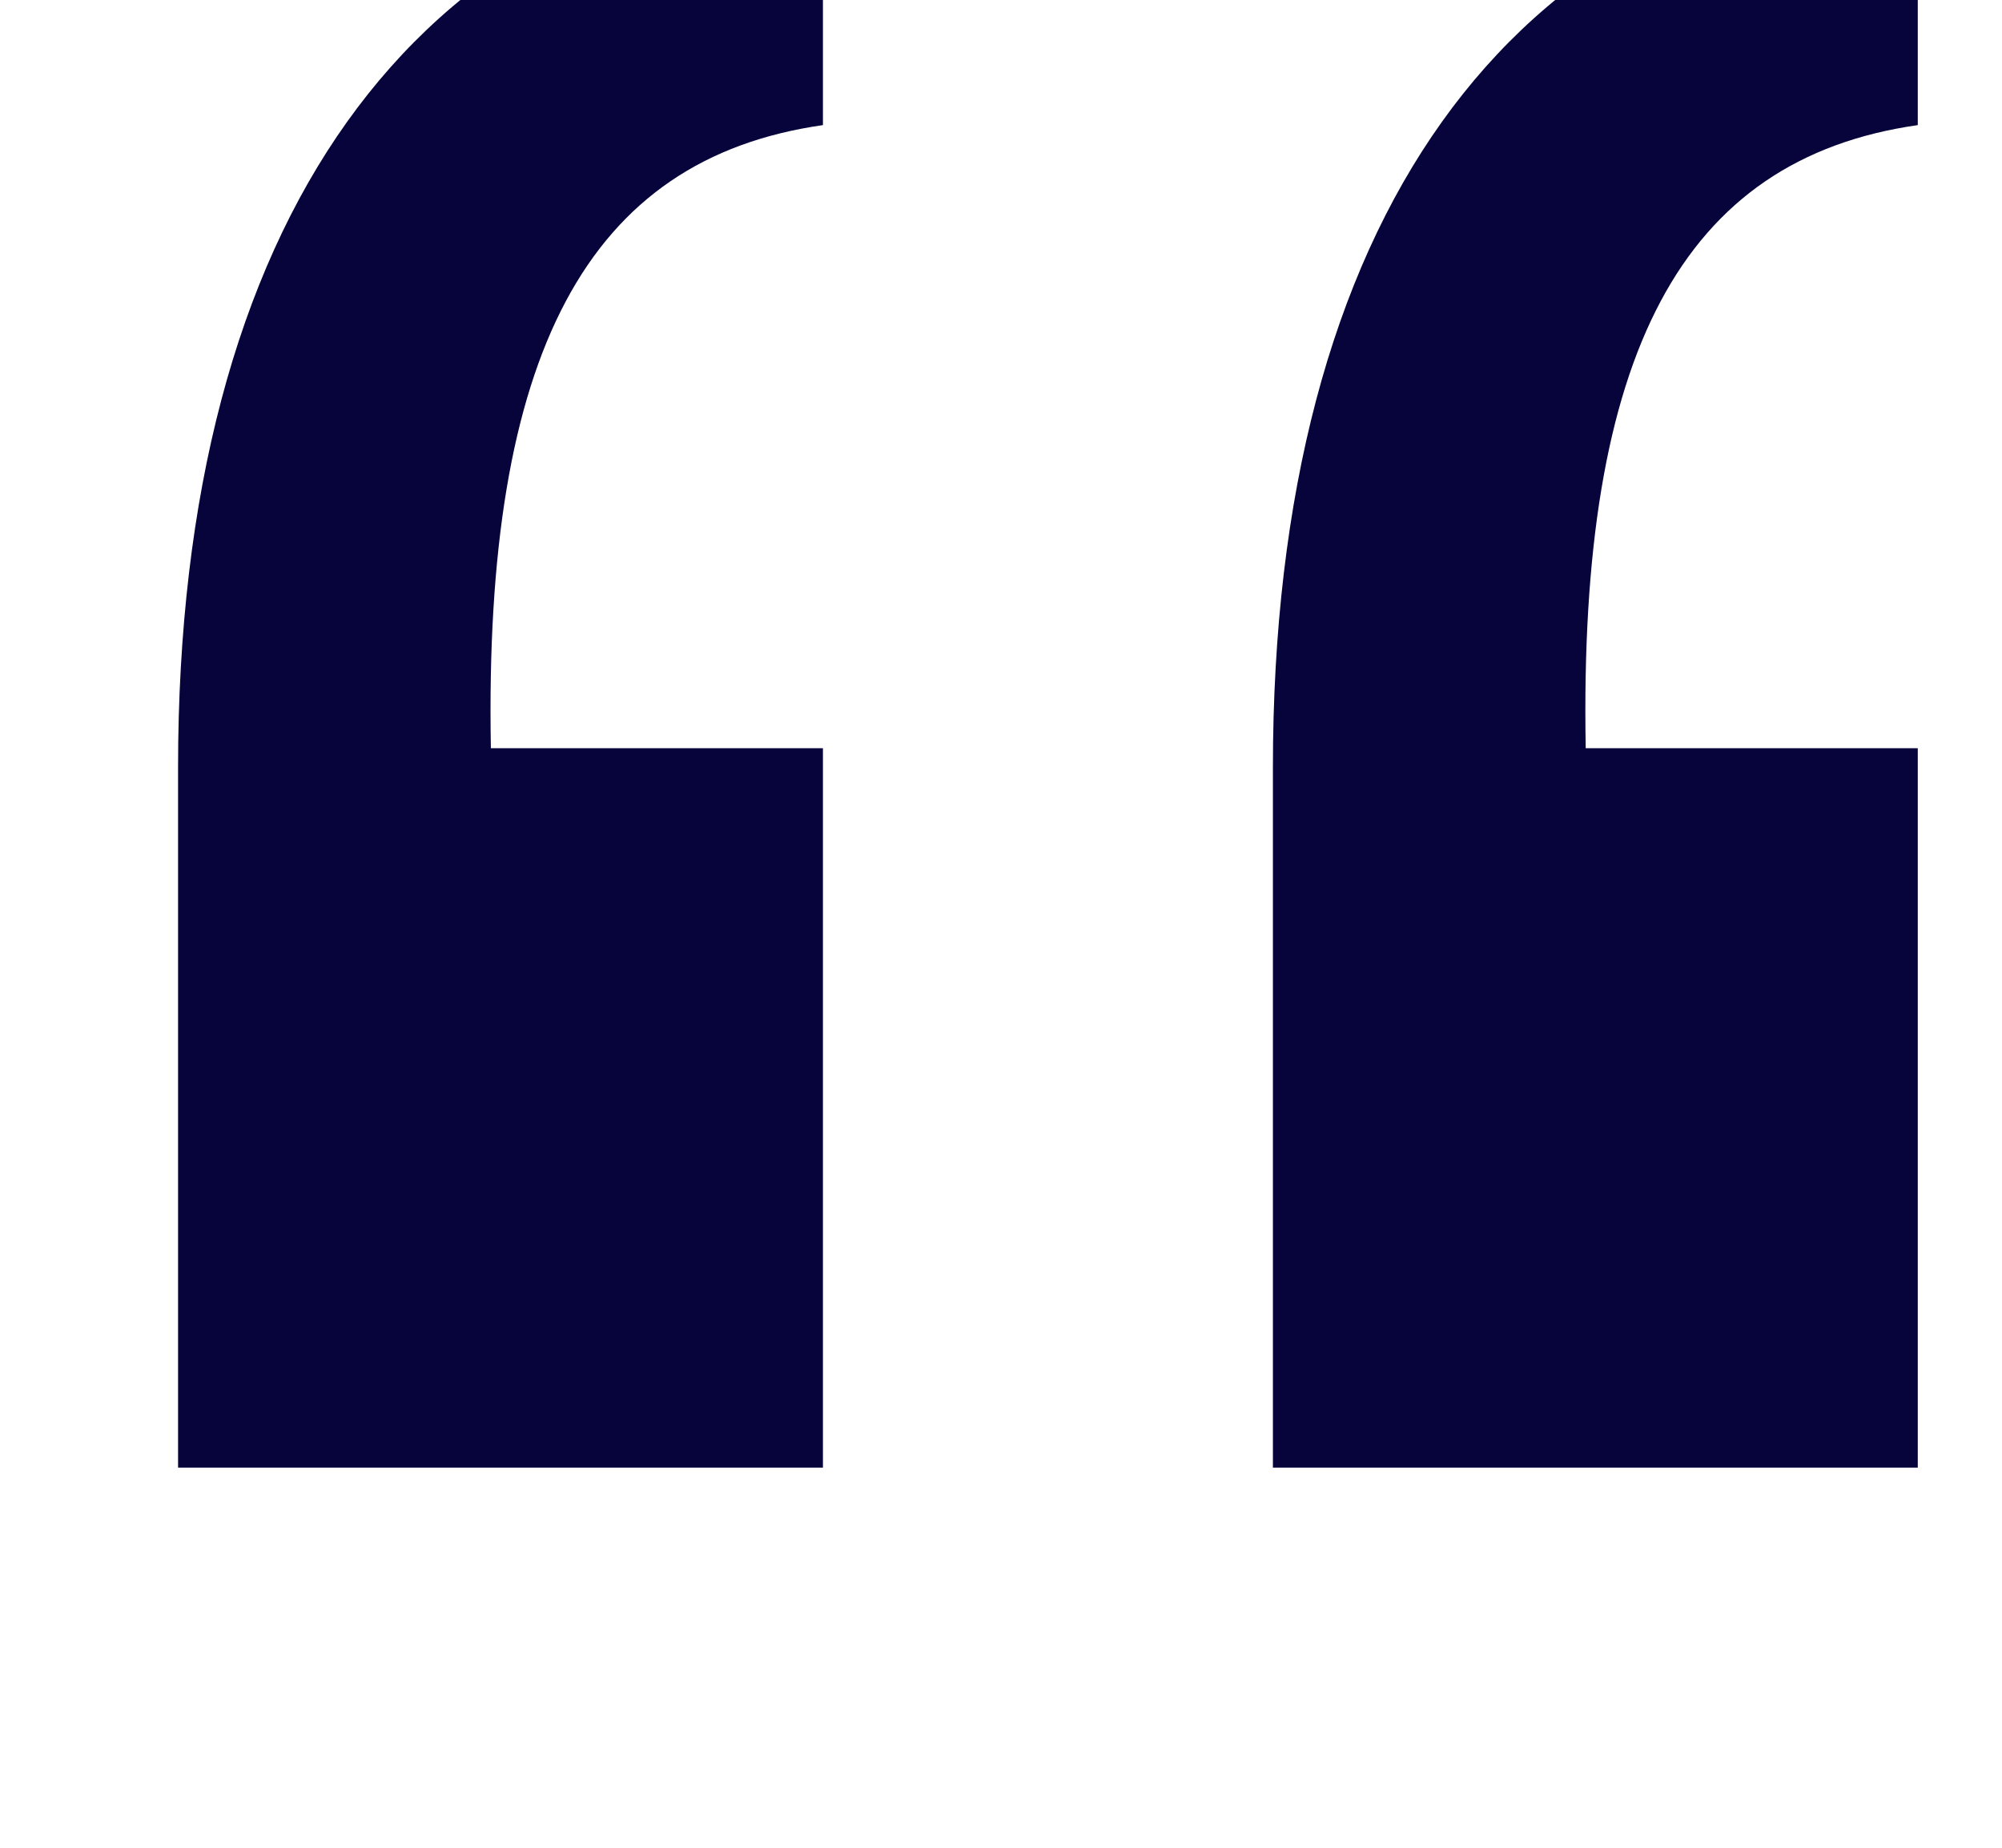
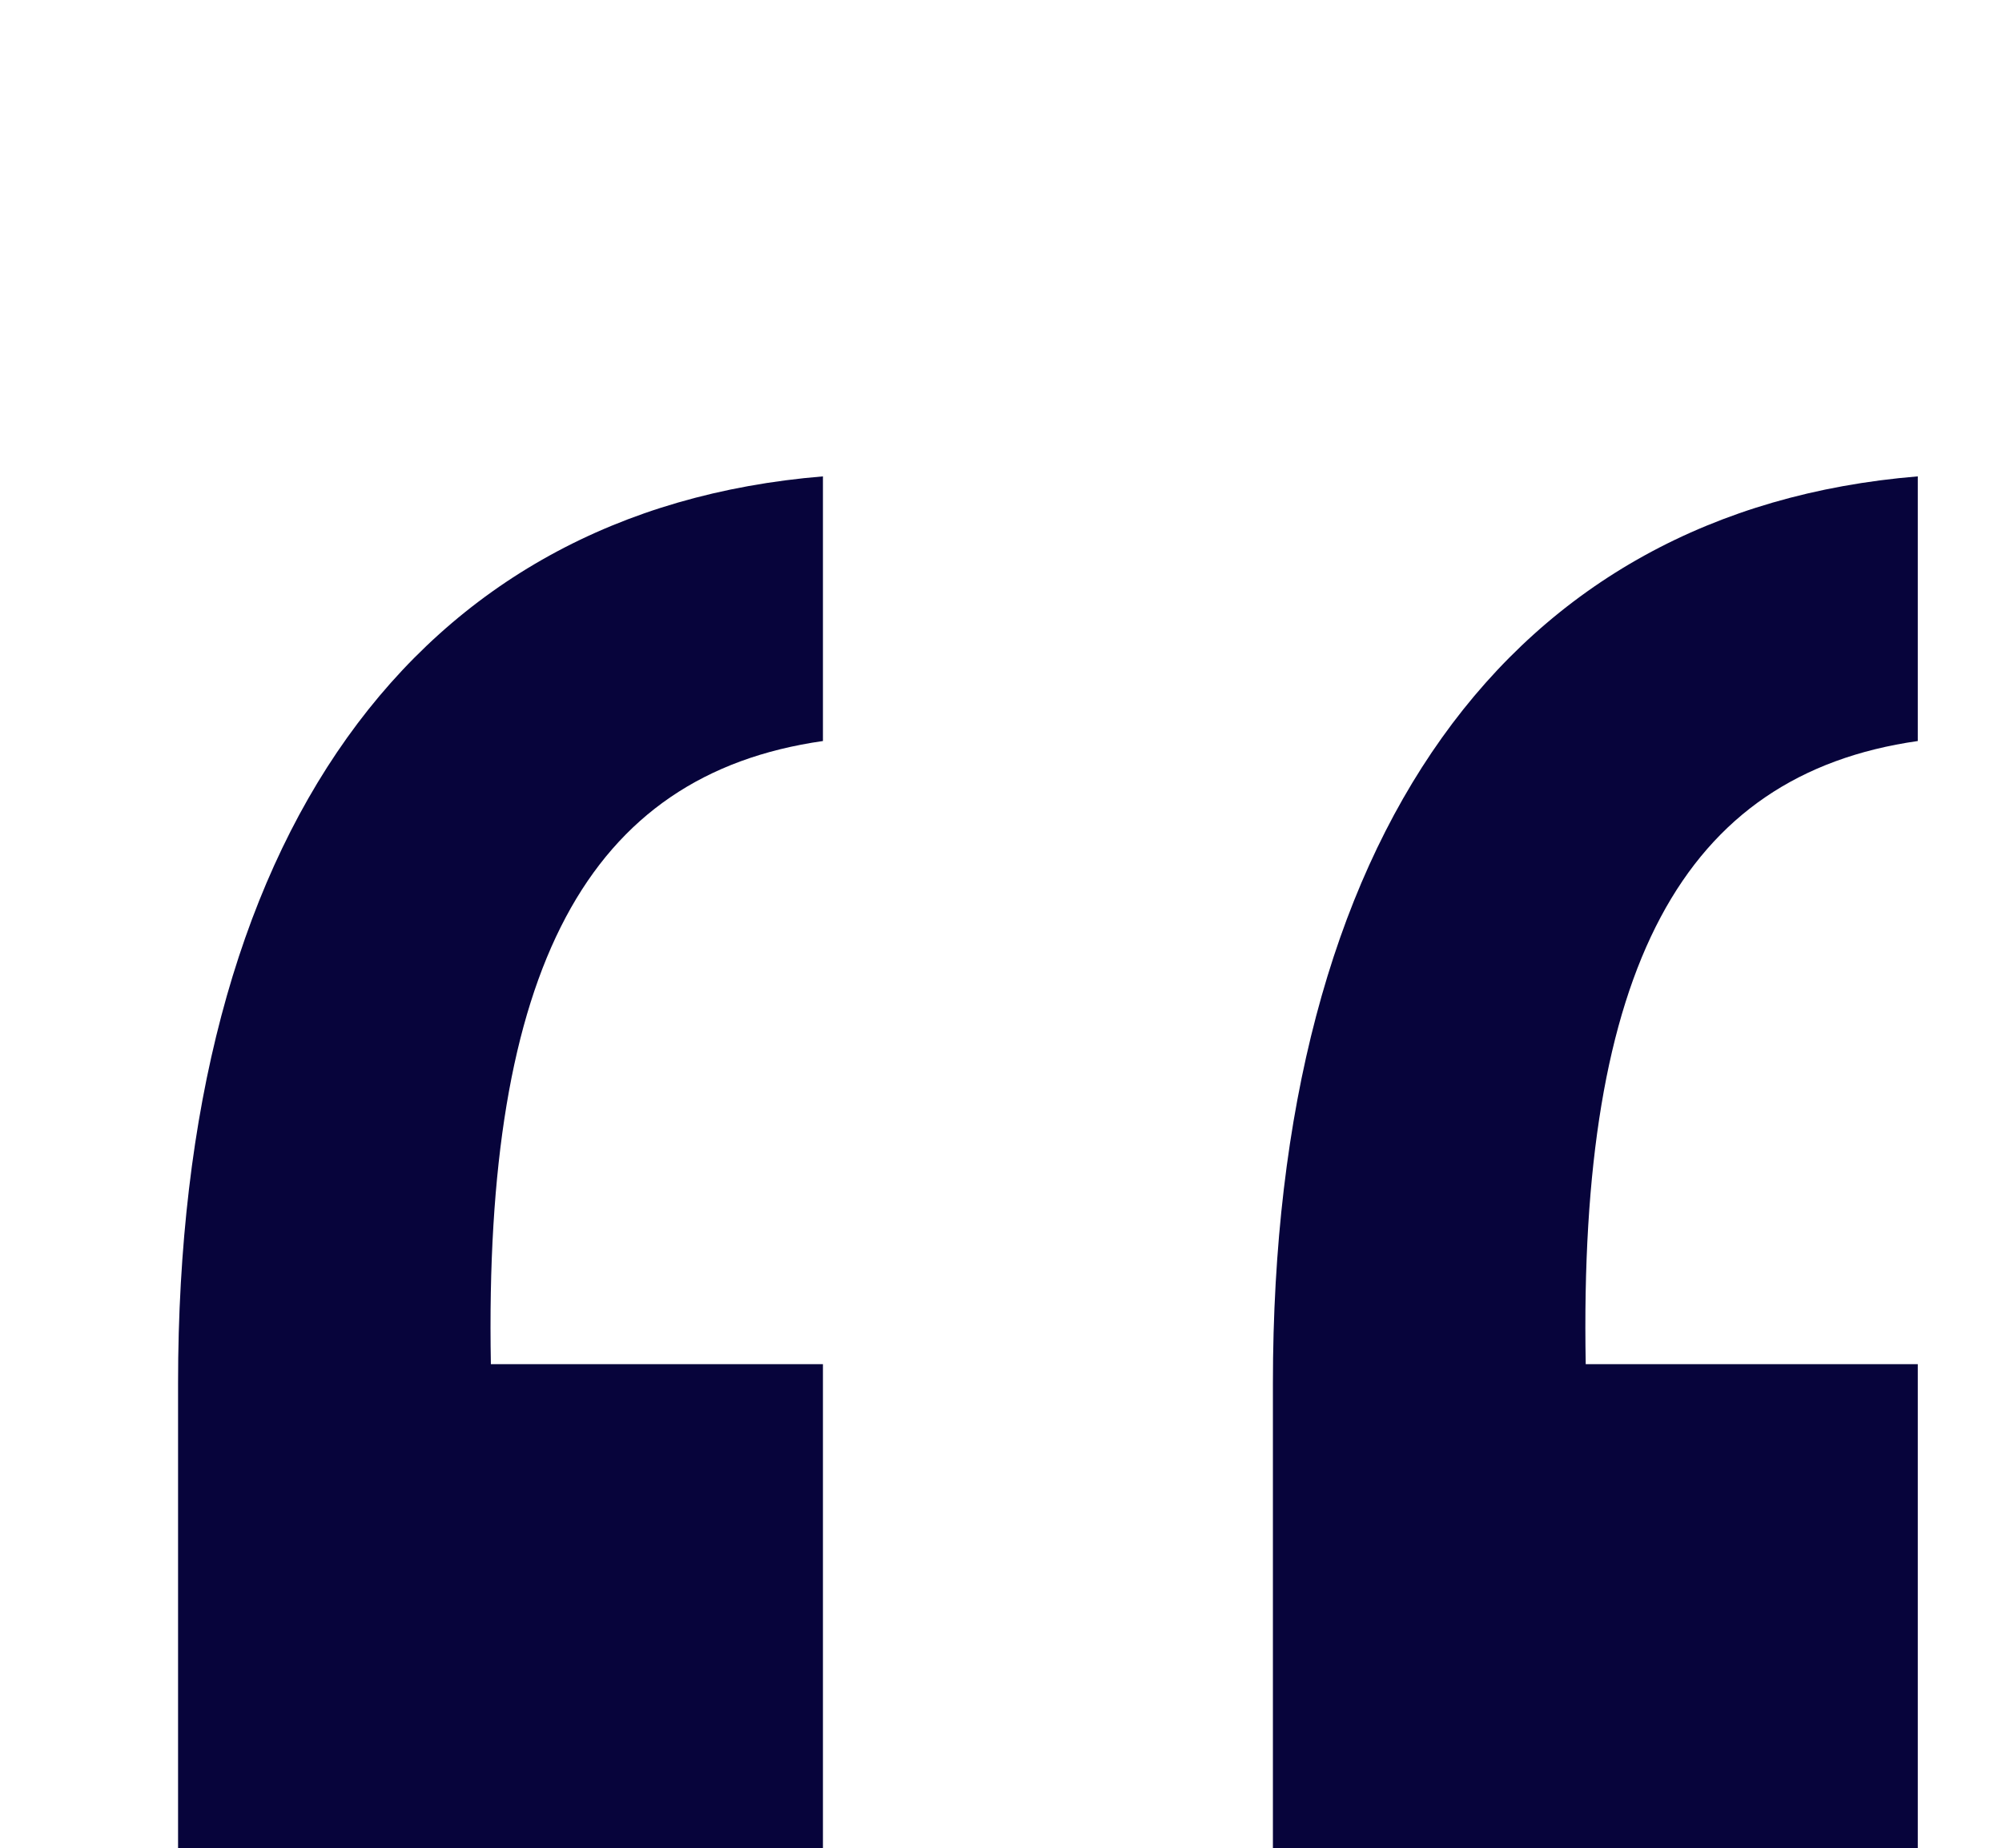
<svg xmlns="http://www.w3.org/2000/svg" width="13" height="12">
  <text transform="translate(-34 -25)" fill="#07043B" fill-rule="evenodd" font-family="Helvetica" font-size="45">
-     <tspan x="33" y="56">“</tspan>
+     <tspan x="33" y="60">“</tspan>
  </text>
</svg>
